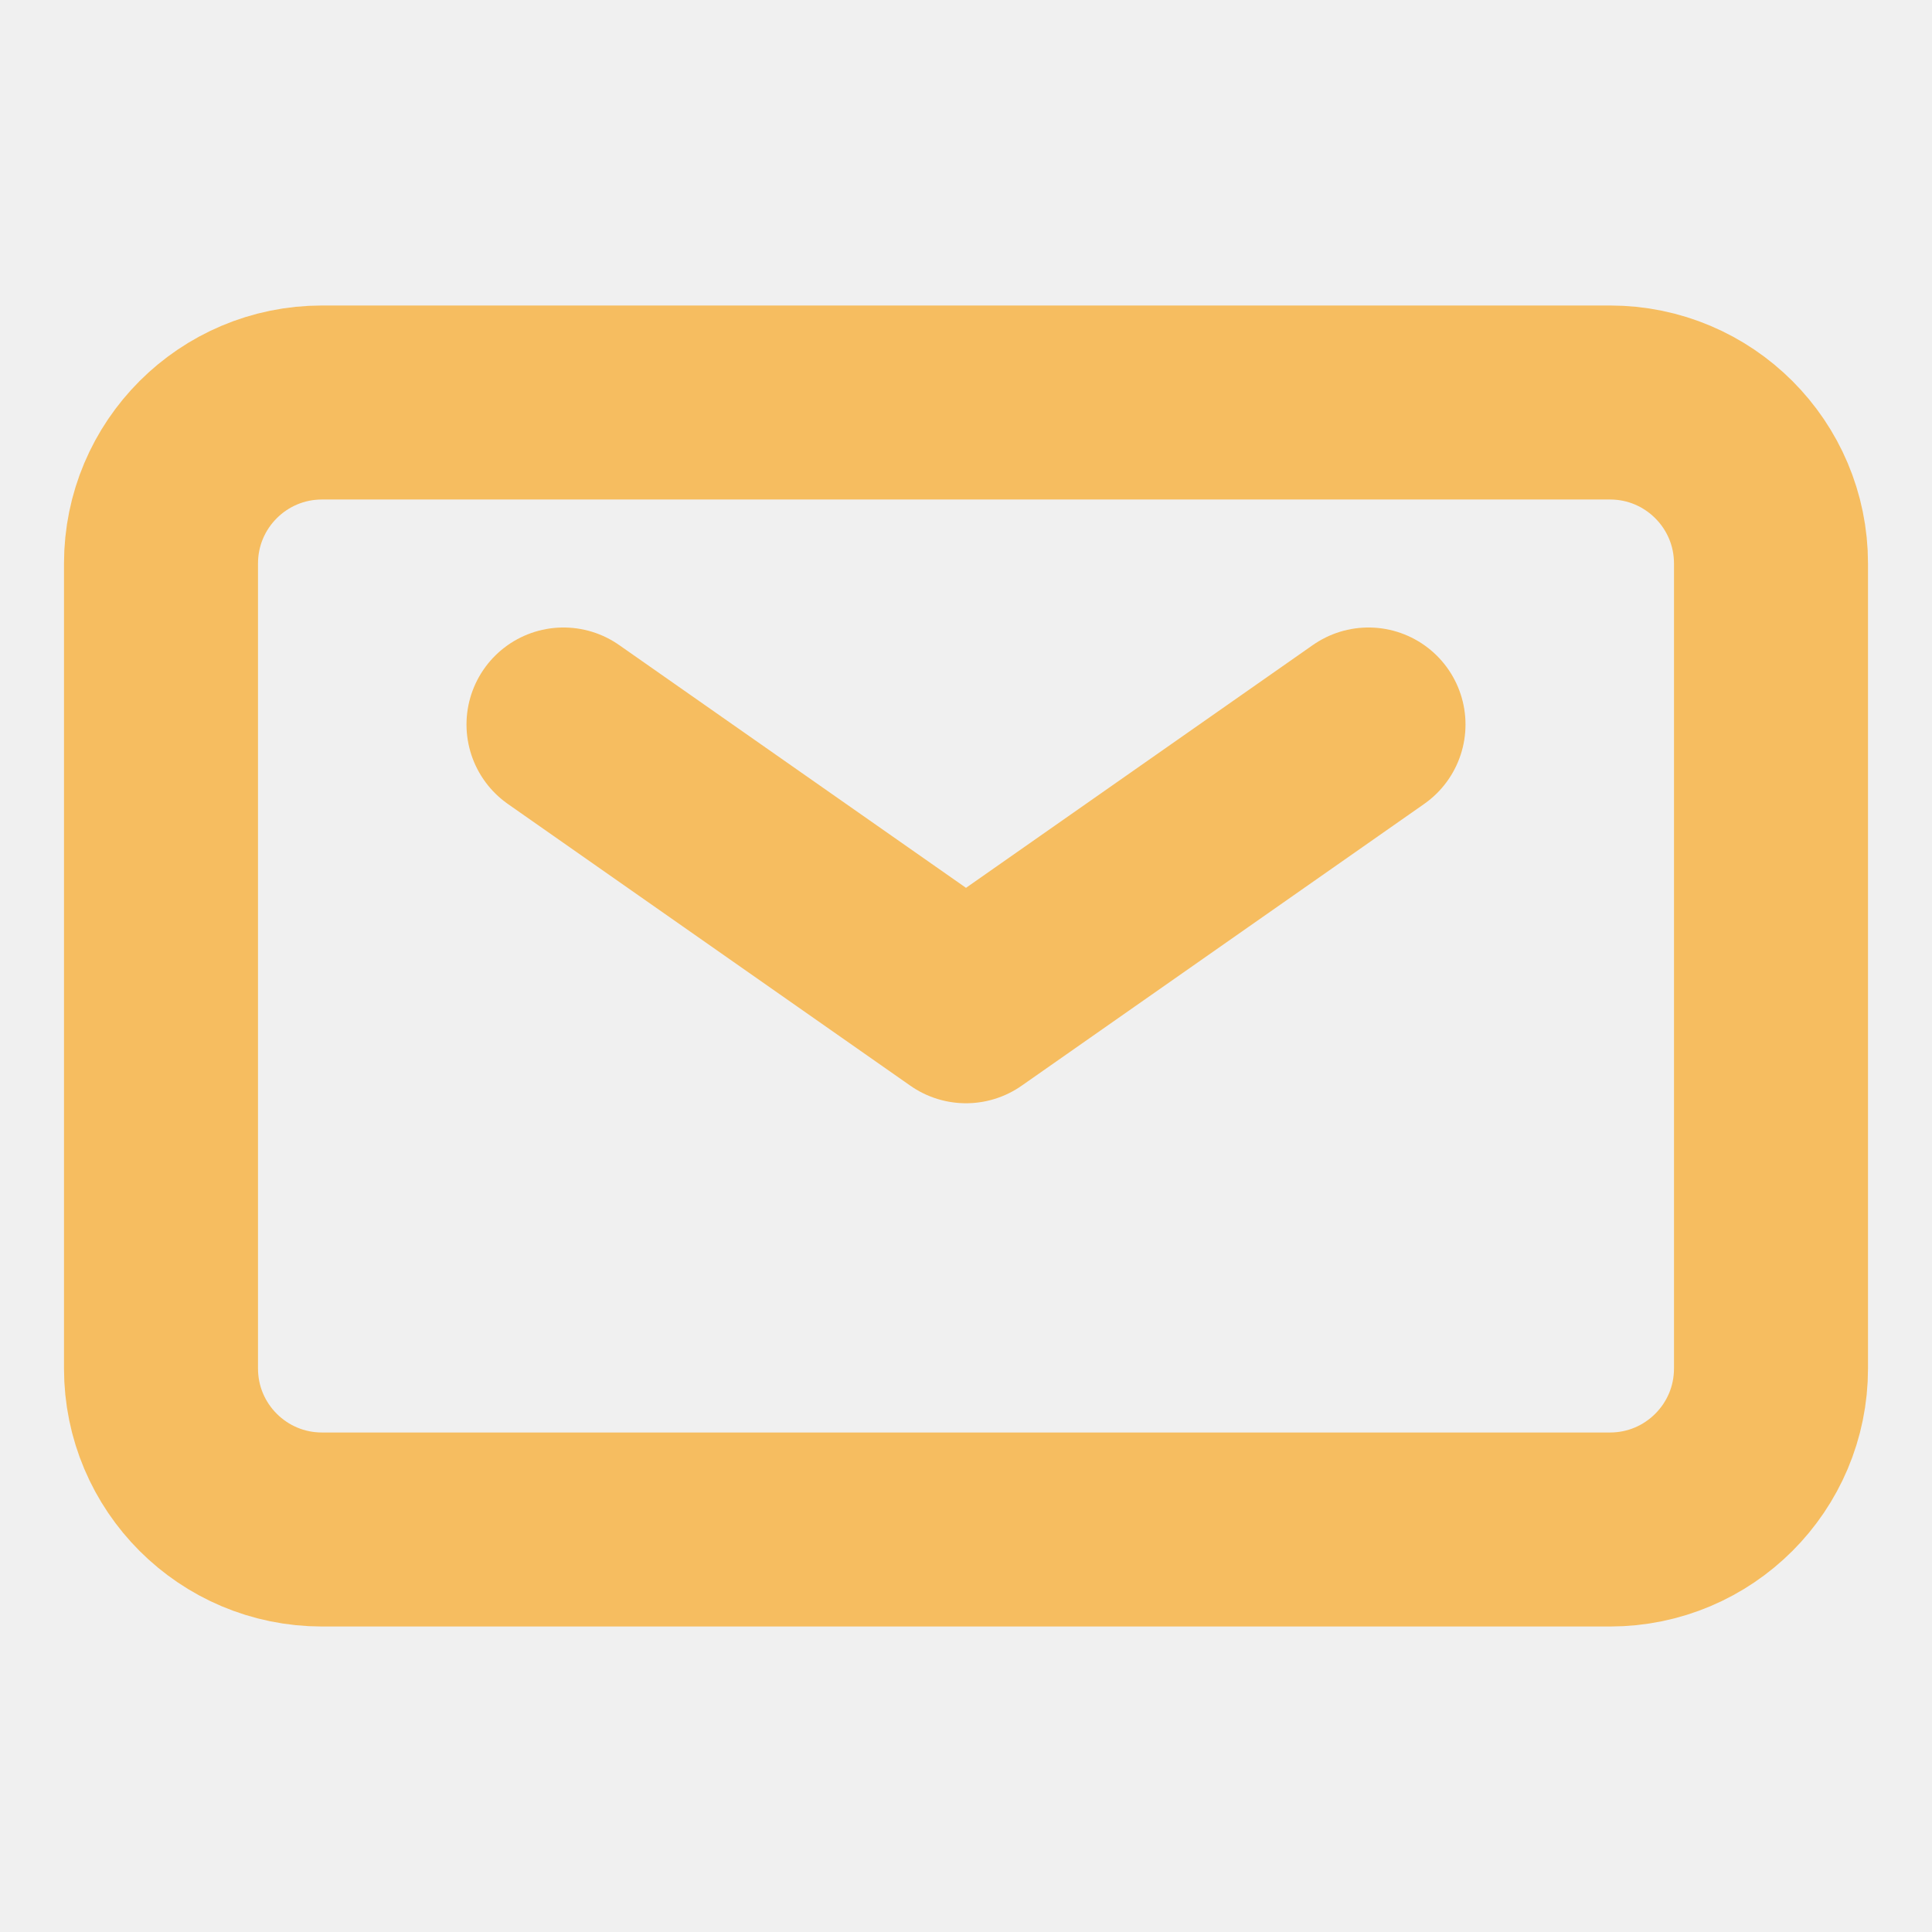
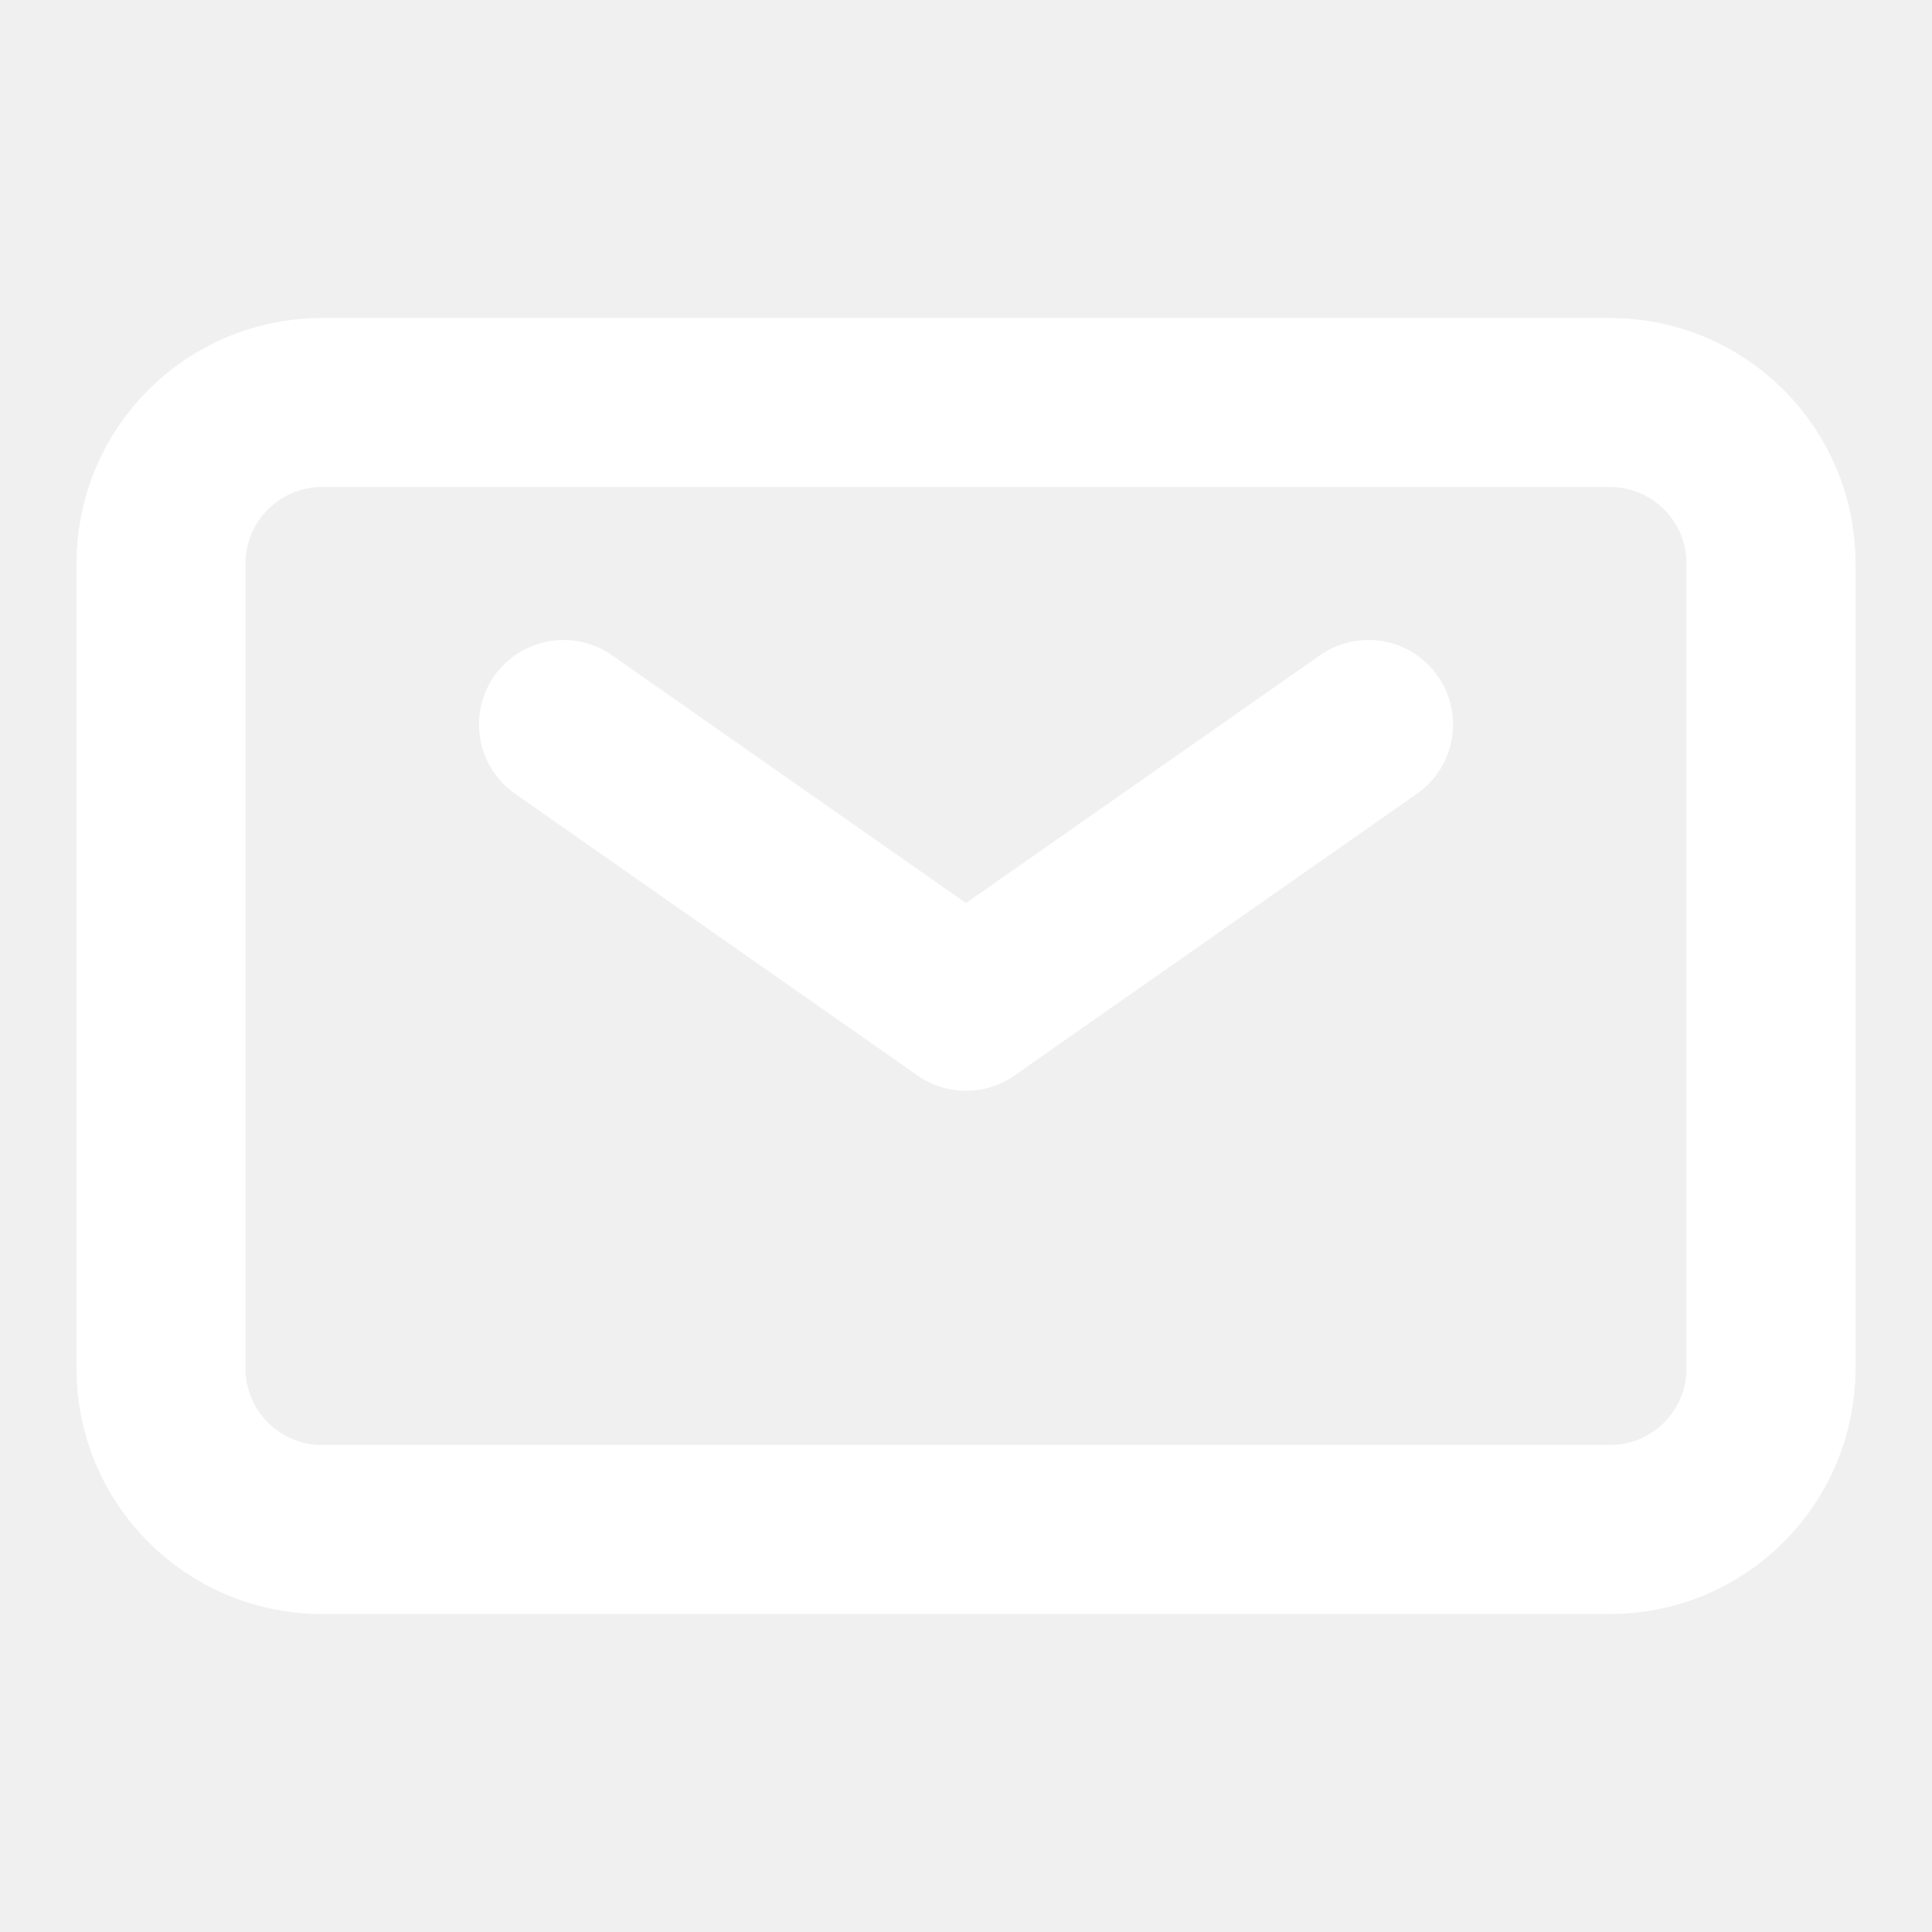
- <svg xmlns="http://www.w3.org/2000/svg" width="48px" height="48px" stroke-width="2.41" viewBox="0 0 24 24" fill="none" color="#f6bd60">
-   <path d="M7 9l5 3.5L17 9" stroke="#f6bd60" stroke-width="2.41" stroke-linecap="round" stroke-linejoin="round" />
-   <path d="M2 17V7a2 2 0 012-2h16a2 2 0 012 2v10a2 2 0 01-2 2H4a2 2 0 01-2-2z" stroke="#f6bd60" stroke-width="2.41" />
+ <svg xmlns="http://www.w3.org/2000/svg" width="20px" height="20px" stroke-width="2.1" viewBox="0 0 24 24" fill="none" color="#ffffff">
+   <path d="M7 9l5 3.5L17 9" stroke="#ffffff" stroke-width="2.1" stroke-linecap="round" stroke-linejoin="round" />
+   <path d="M2 17V7a2 2 0 012-2h16a2 2 0 012 2v10a2 2 0 01-2 2H4a2 2 0 01-2-2z" stroke="#ffffff" stroke-width="2.1" />
</svg>
